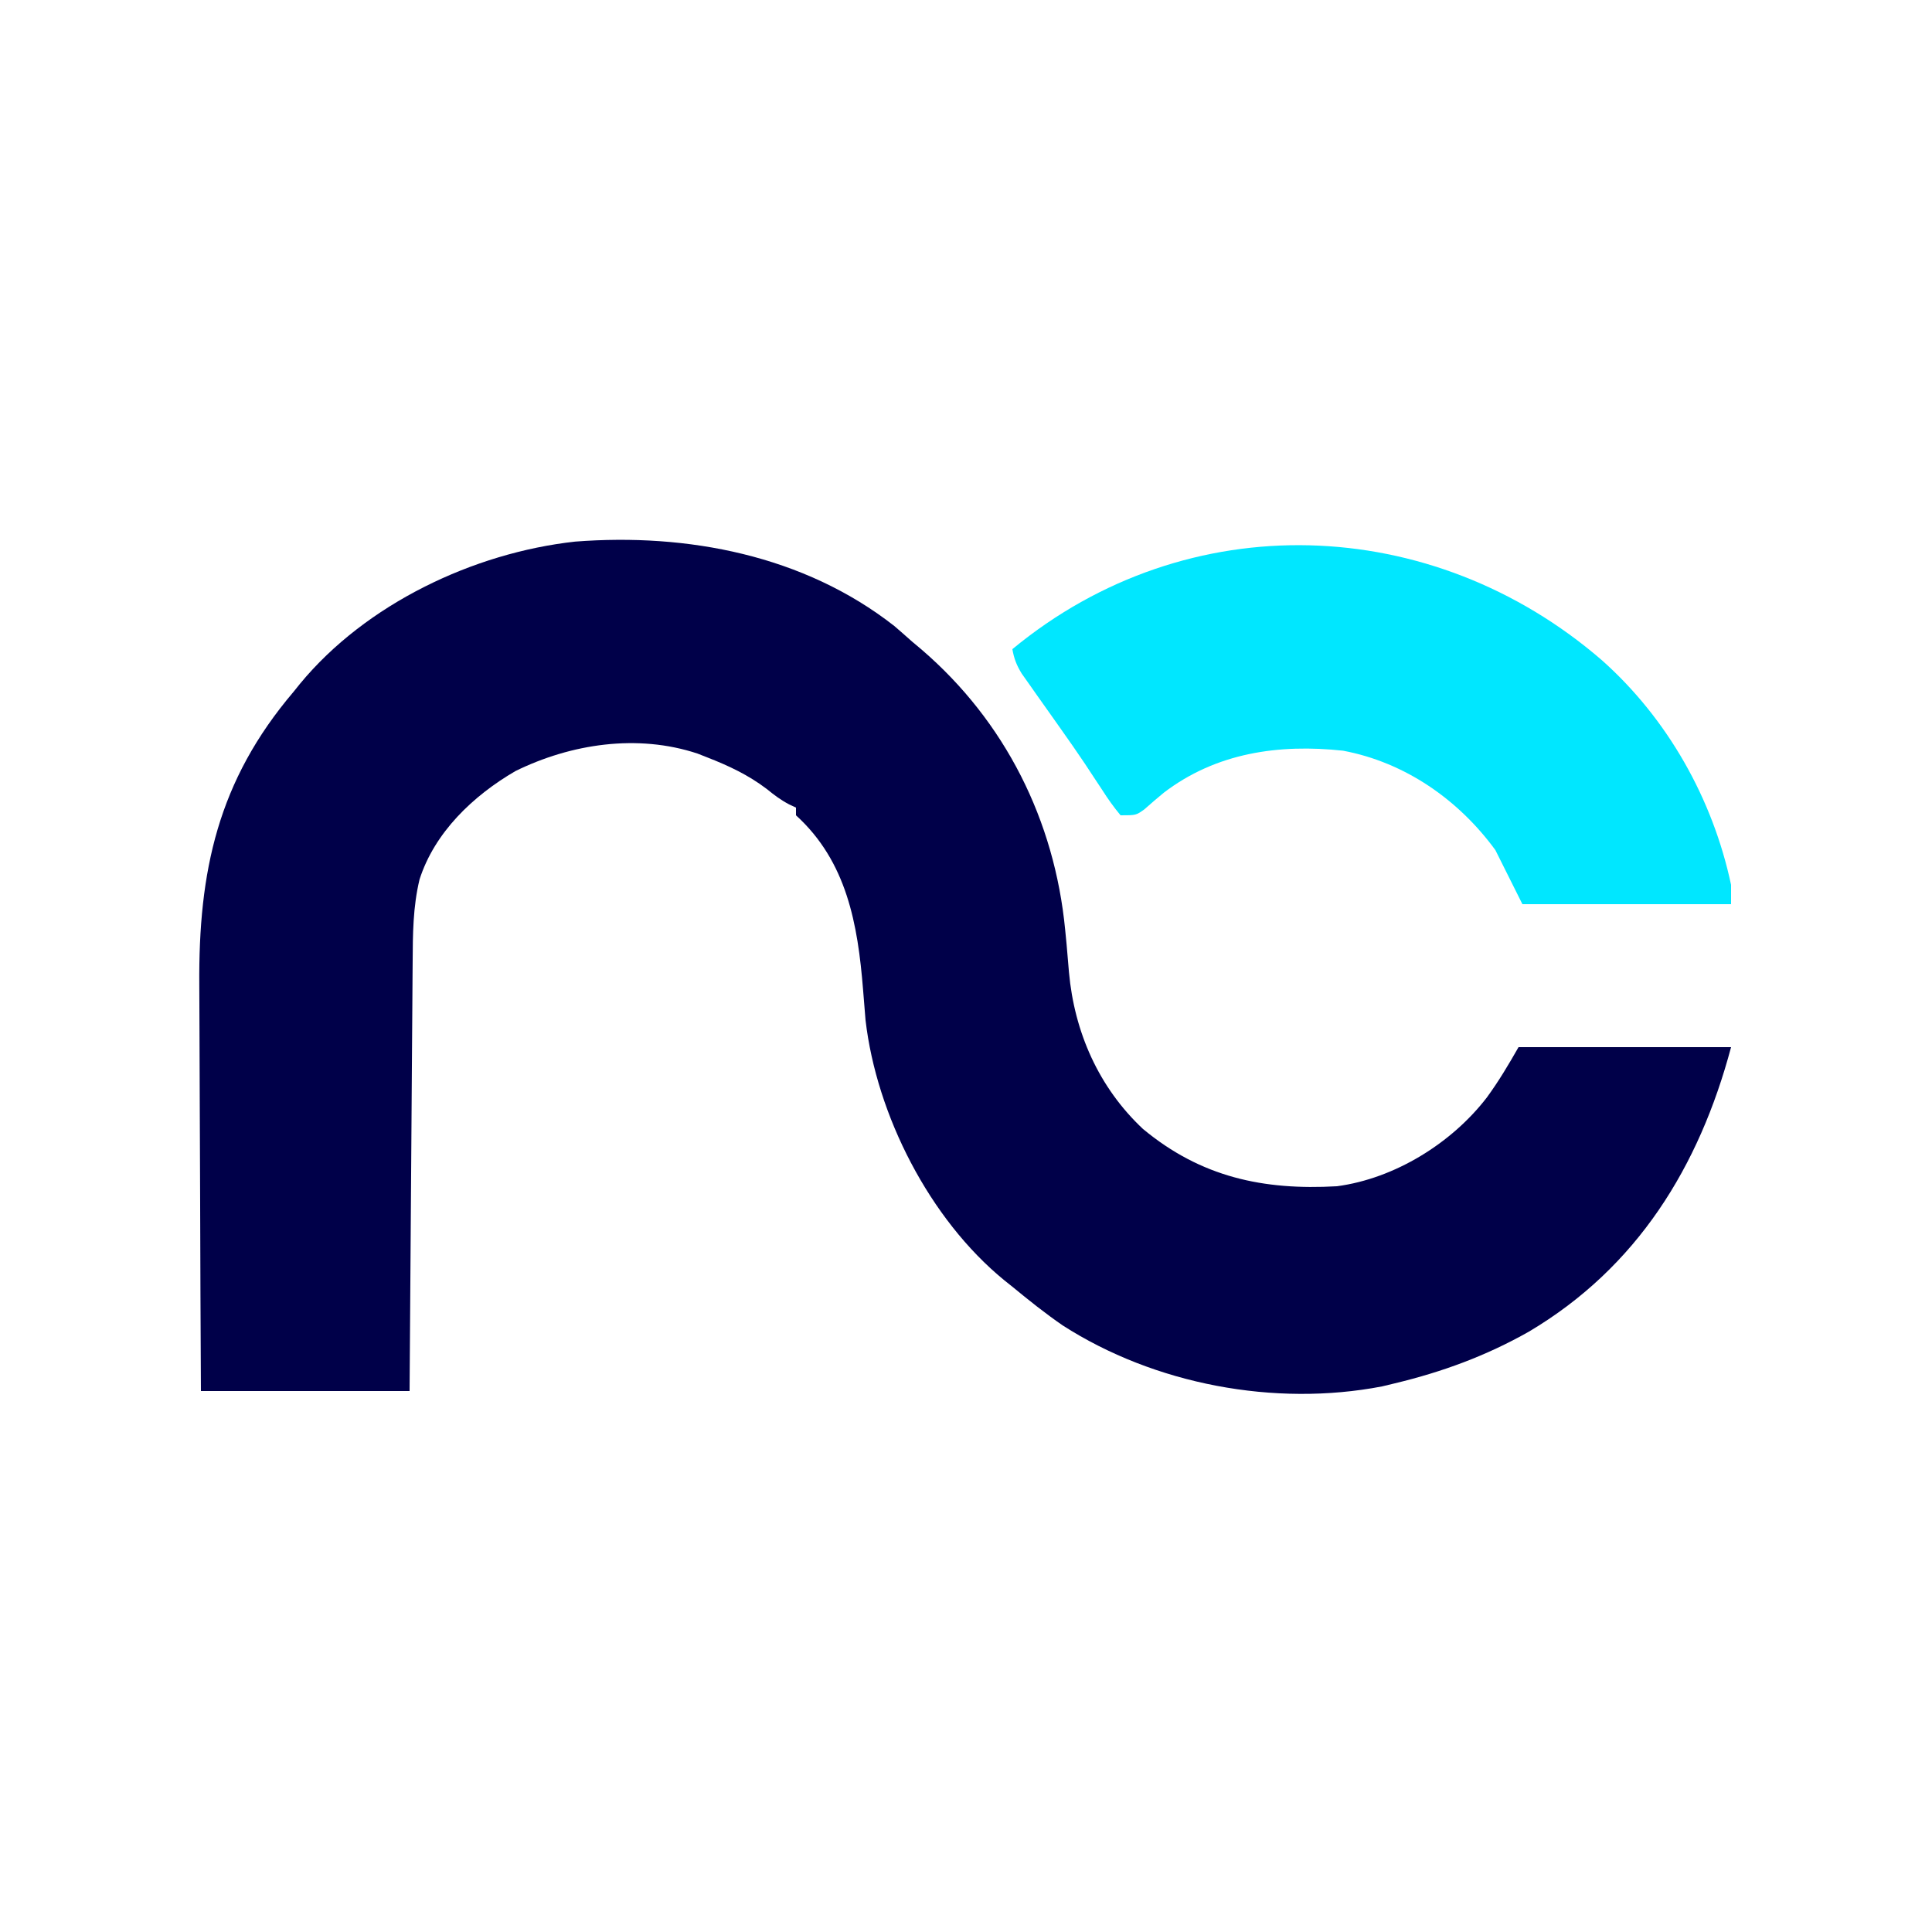
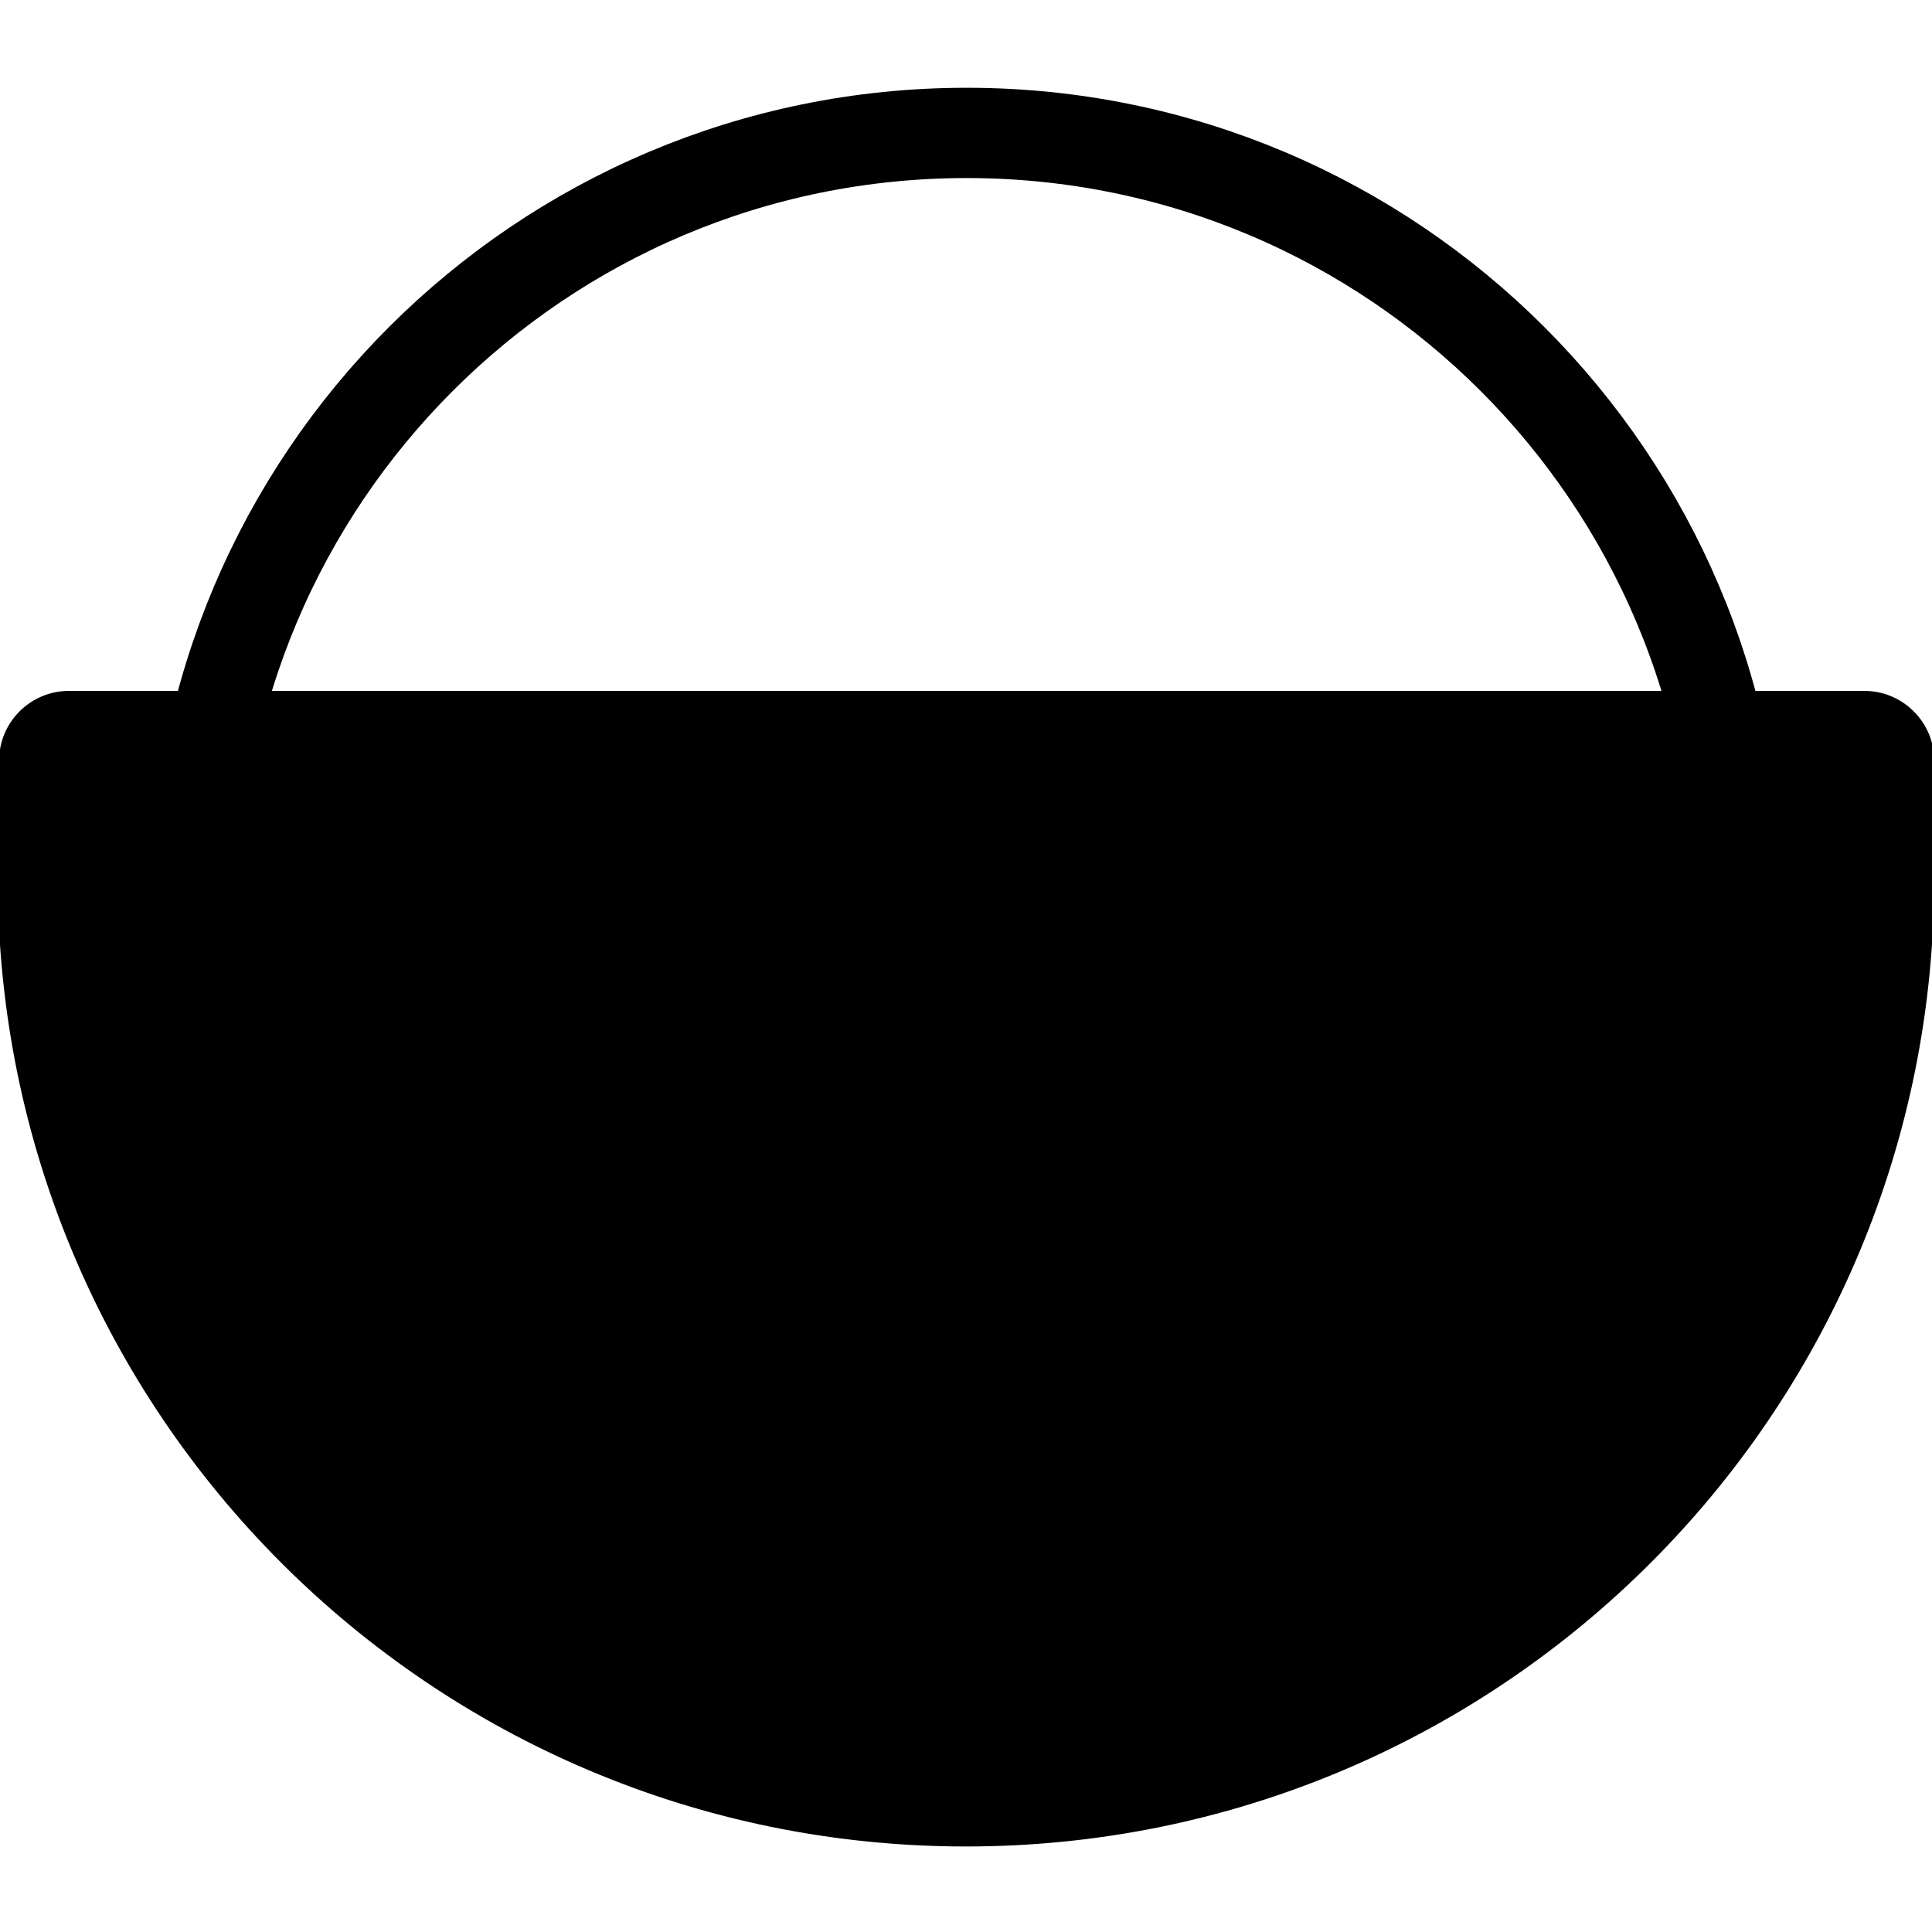
- <svg xmlns="http://www.w3.org/2000/svg" version="1.1" width="500" height="500">
-   <path d="M0 0 C1.534 1.318 3.055 2.652 4.562 4 C5.378 4.686 6.194 5.372 7.035 6.078 C28.703 24.698 41.503 50.329 44.23 78.645 C44.349 79.86 44.467 81.076 44.589 82.329 C44.815 84.755 45.023 87.183 45.21 89.612 C46.604 105.104 52.904 119.42 64.348 130.16 C79.409 142.672 95.558 146.079 114.562 145 C129.55 143.005 144.307 133.821 153.375 122 C156.469 117.762 158.931 113.605 161.562 109 C179.713 109 197.863 109 216.562 109 C208.319 139.913 192.283 166.013 164.199 182.652 C153.151 188.896 141.882 193.036 129.562 196 C128.46 196.266 127.358 196.531 126.223 196.805 C98.435 202.136 67.36 196.295 43.562 181 C39.048 177.887 34.791 174.486 30.562 171 C29.864 170.443 29.165 169.886 28.445 169.312 C9.16 153.542 -4.577 126.62 -7.438 102 C-7.663 99.367 -7.87 96.733 -8.078 94.099 C-9.436 77.228 -12.27 60.971 -25.438 49 C-25.438 48.34 -25.438 47.68 -25.438 47 C-26.024 46.728 -26.611 46.456 -27.215 46.176 C-29.394 45.023 -31.097 43.746 -33 42.188 C-37.79 38.551 -42.851 36.179 -48.438 34 C-49.256 33.678 -50.075 33.355 -50.918 33.023 C-66.451 27.87 -83.648 30.479 -98.062 37.562 C-109.002 43.939 -118.944 53.392 -122.859 65.594 C-124.577 72.741 -124.605 79.767 -124.643 87.086 C-124.653 88.286 -124.663 89.487 -124.673 90.724 C-124.699 93.998 -124.721 97.273 -124.741 100.547 C-124.763 103.976 -124.79 107.404 -124.817 110.833 C-124.867 117.317 -124.912 123.802 -124.955 130.286 C-125.009 138.397 -125.07 146.508 -125.131 154.619 C-125.239 169.079 -125.338 183.54 -125.438 198 C-143.257 198 -161.077 198 -179.438 198 C-179.528 181.196 -179.602 164.392 -179.645 147.588 C-179.665 139.784 -179.693 131.98 -179.739 124.176 C-179.779 117.367 -179.805 110.558 -179.814 103.749 C-179.819 100.15 -179.831 96.551 -179.86 92.952 C-180.092 63.455 -175.067 40.077 -155.438 17 C-154.884 16.313 -154.331 15.626 -153.762 14.918 C-136.743 -5.675 -108.915 -18.94 -82.582 -21.834 C-53.546 -24.076 -23.389 -18.317 0 0 Z " fill="#000049" transform="translate(231.4375,162)" />
-   <path d="M0 0 C16.984 15.118 28.677 35.885 33.404 58.111 C33.404 59.761 33.404 61.411 33.404 63.111 C15.584 63.111 -2.236 63.111 -20.596 63.111 C-24.061 56.181 -24.061 56.181 -27.596 49.111 C-37.133 36.064 -50.95 26.417 -67.002 23.392 C-83.567 21.596 -99.867 23.898 -113.428 34.279 C-115.123 35.681 -116.797 37.109 -118.44 38.572 C-120.596 40.111 -120.596 40.111 -124.596 40.111 C-126.385 37.956 -127.851 35.898 -129.346 33.548 C-130.305 32.093 -131.266 30.638 -132.229 29.185 C-132.757 28.382 -133.284 27.58 -133.828 26.753 C-135.787 23.825 -137.806 20.945 -139.838 18.068 C-140.563 17.041 -141.288 16.013 -142.035 14.955 C-143.479 12.911 -144.926 10.87 -146.376 8.831 C-147.039 7.887 -147.702 6.943 -148.385 5.97 C-149.278 4.709 -149.278 4.709 -150.188 3.422 C-151.507 1.257 -152.159 -0.412 -152.596 -2.889 C-107.196 -40.406 -43.913 -38 0 0 Z " fill="#00E7FF" transform="translate(414.5962,170.8892)" />
+ <svg xmlns="http://www.w3.org/2000/svg" fill="currentColor" stroke="currentColor" width="20" height="20" viewBox="0 0 428 389.11">
+   <circle cx="214.15" cy="181" r="171" fill="none" stroke="currentColor" stroke-miterlimit="10" stroke-width="20" />
+   <path d="M413 134.11H15.29a15 15 0 0 0-15 15v15.3C.12 168 0 171.52 0 175.11c0 118.19 95.81 214 214 214 116.4 0 211.1-92.94 213.93-208.67 0-.44.07-.88.07-1.33v-30a15 15 0 0 0-15-15Z" />
</svg>
